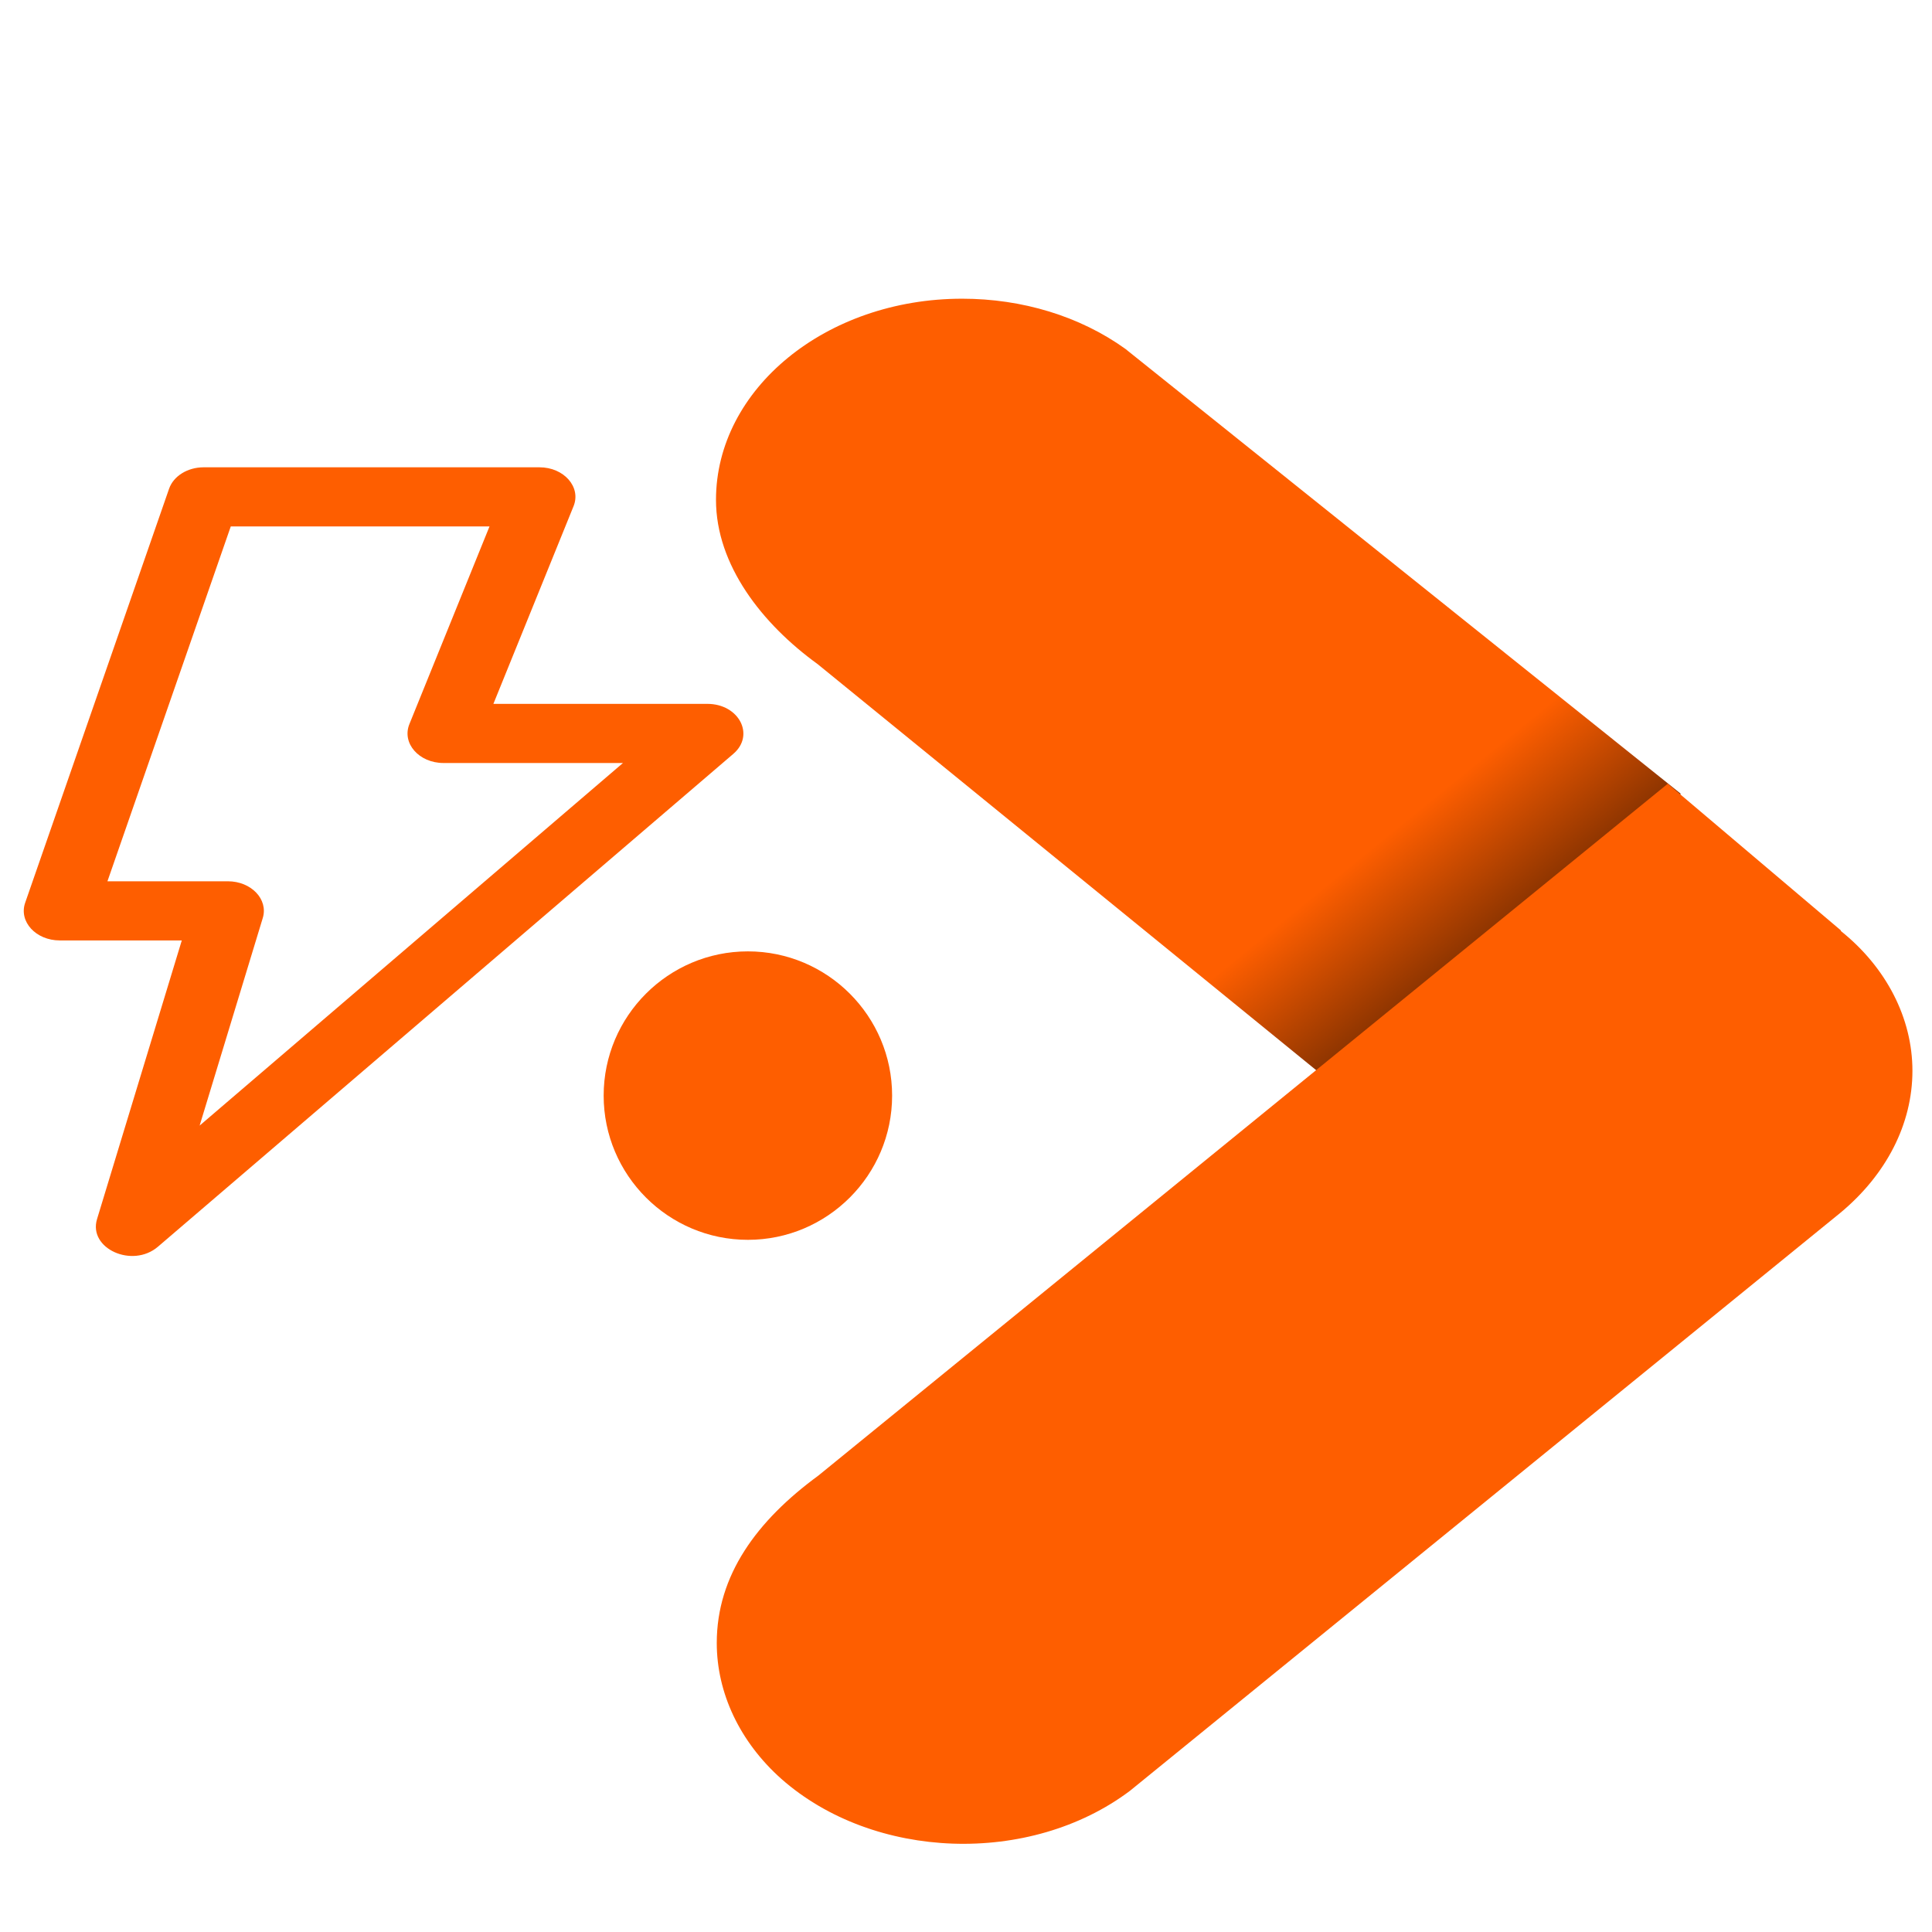
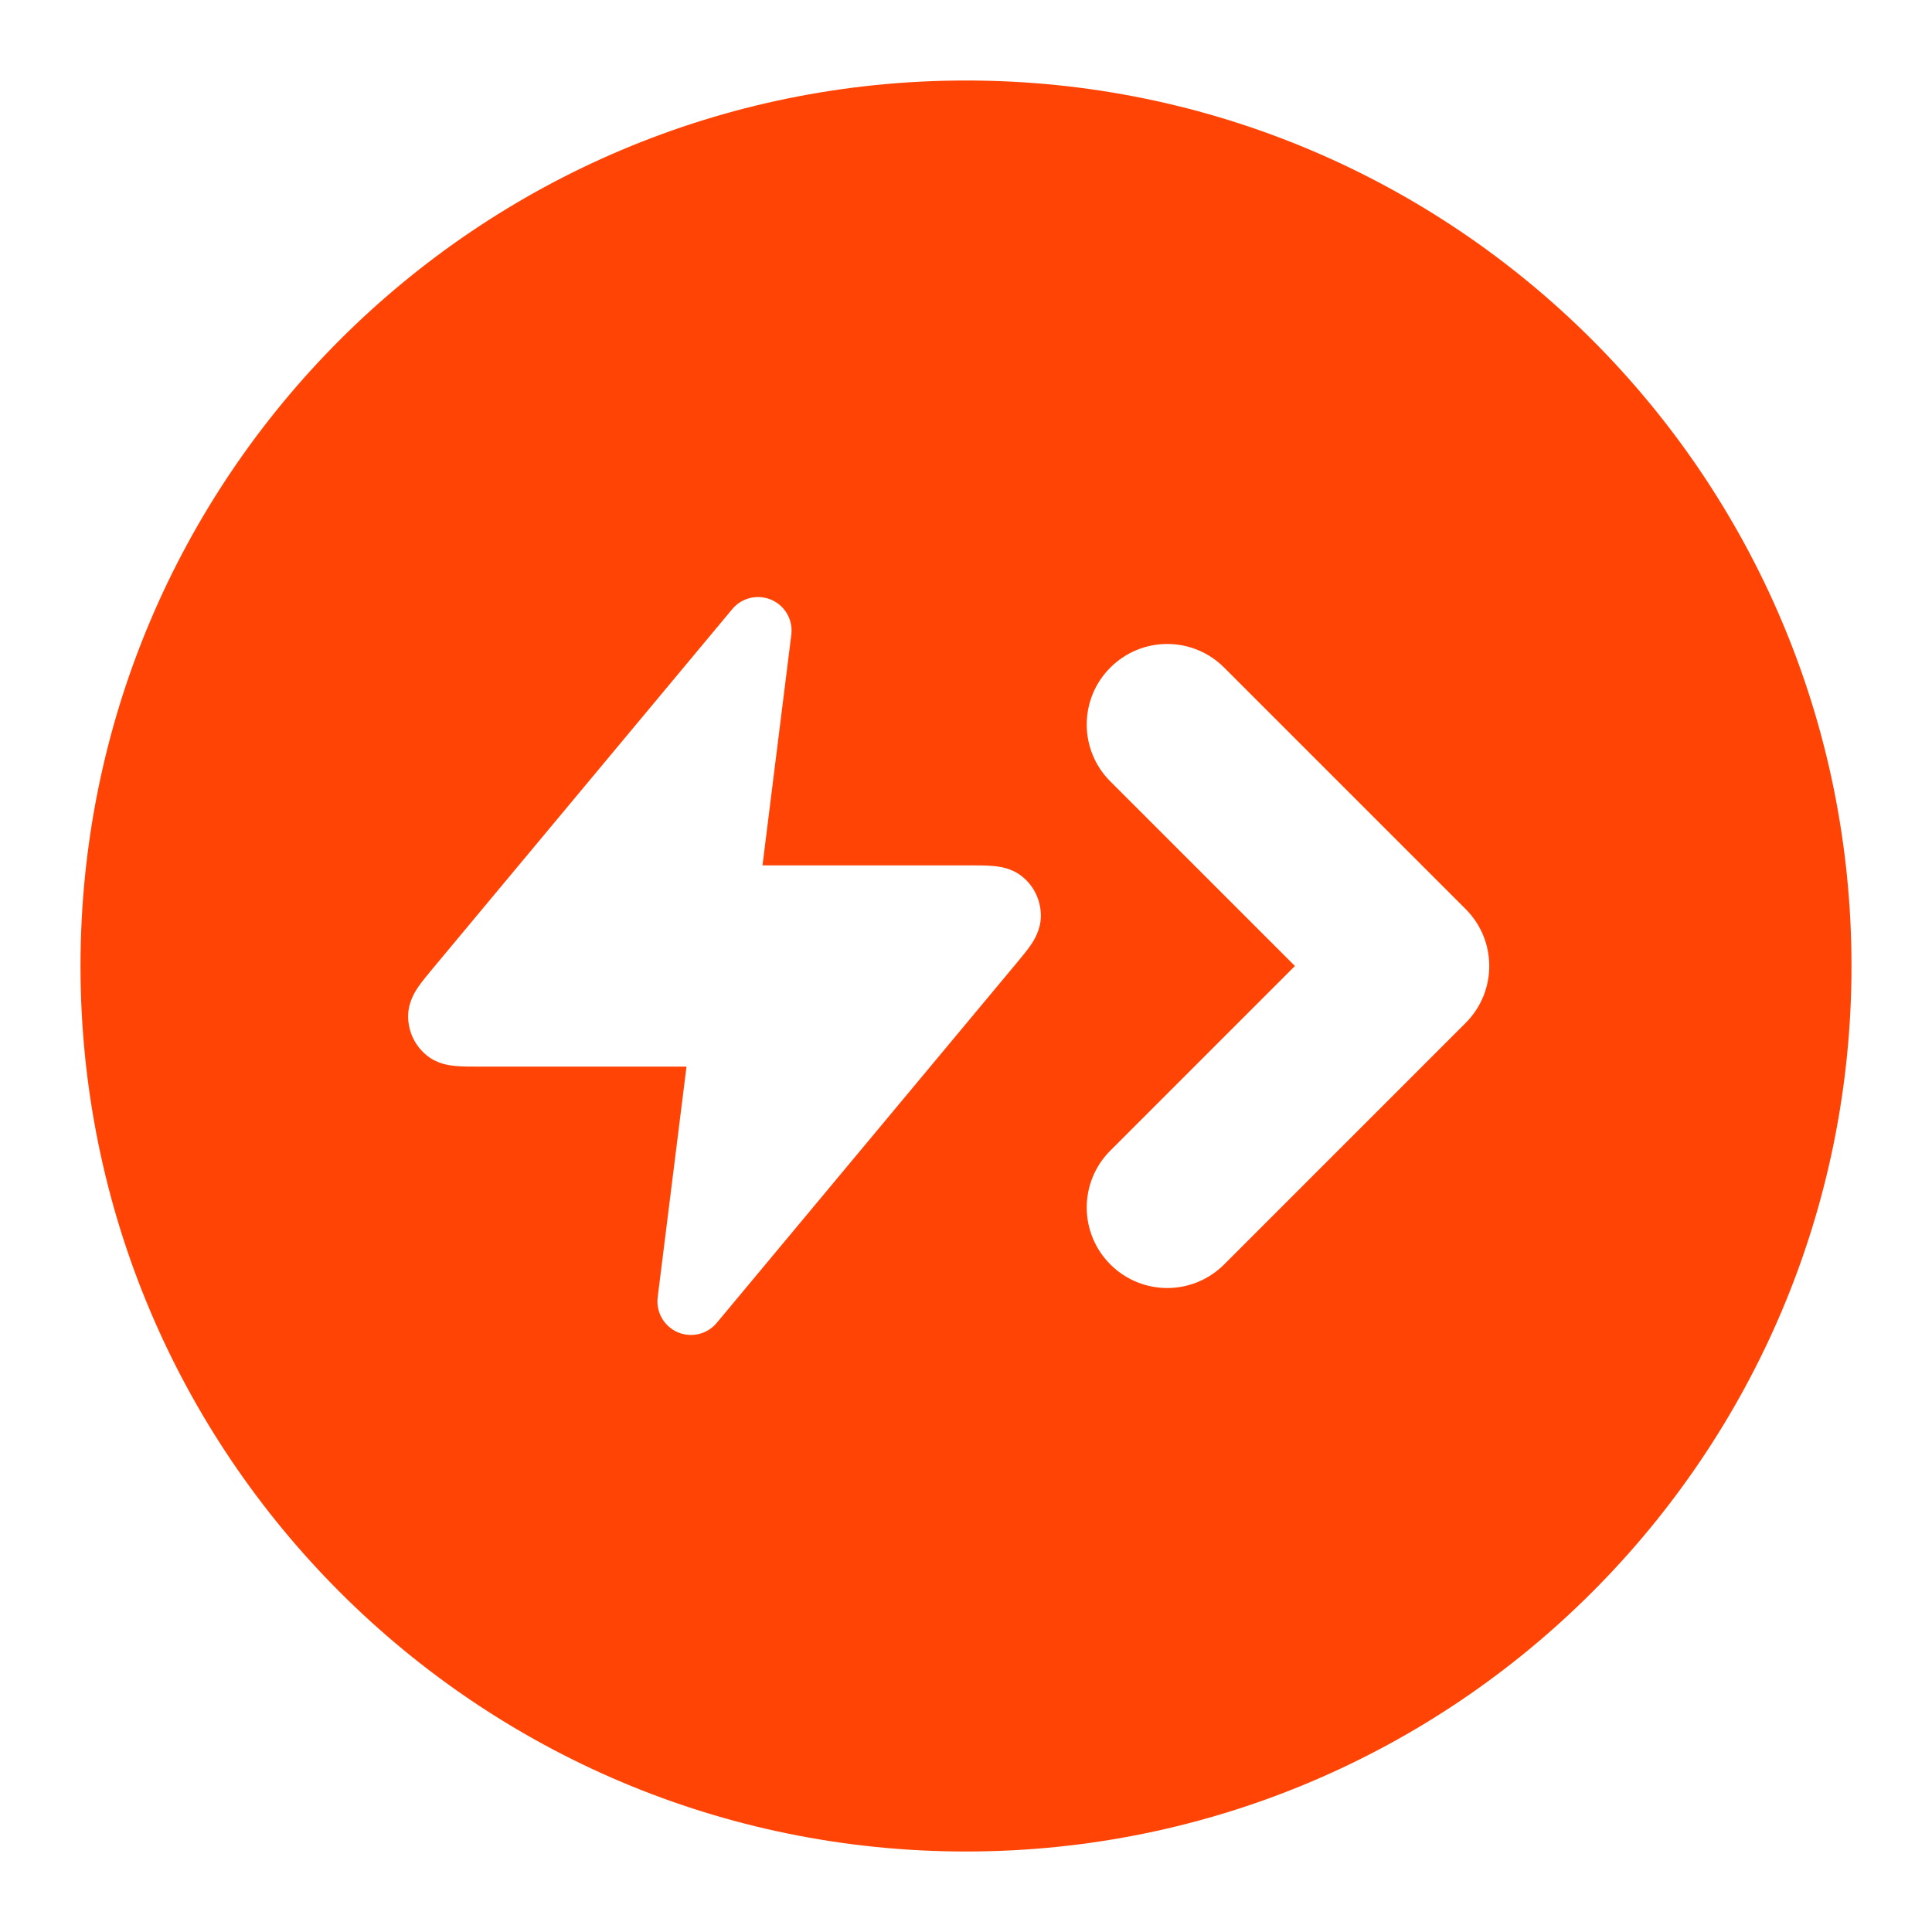
- <svg xmlns="http://www.w3.org/2000/svg" version="1.1" id="Layer_1" x="0px" y="0px" viewBox="0 0 430 430" style="enable-background:new 0 0 1666 430;" xml:space="preserve">
-   <defs id="defs74397">
-     <linearGradient id="Shape_bot_00000121241902988526533580000004407579460486918056_" gradientUnits="userSpaceOnUse" x1="405.471" y1="-4792.475" x2="281.561" y2="-4668.565" gradientTransform="matrix(1,0,0,-1,-20,-4590)">
-       <stop offset="0" style="stop-color:#3D1700" id="stop74372" />
-       <stop offset="0.2" style="stop-color:#FE5E00" id="stop74374" />
-       <stop offset="1" style="stop-color:#FE5E00" id="stop74376" />
-     </linearGradient>
-   </defs>
-   <style type="text/css" id="style74369">
- 	.st0{fill-rule:evenodd;clip-rule:evenodd;fill:#21252B;}
- 	.st1{fill-rule:evenodd;clip-rule:evenodd;fill:url(#Shape_bot_00000100352569534222870050000010098148881650178211_);}
- 	.st2{fill-rule:evenodd;clip-rule:evenodd;fill:#FE5E00;}
- 	.st3{fill-rule:evenodd;clip-rule:evenodd;fill:url(#Shape_bot-2_00000161604097883923061390000014671746944440283819_);}
- </style>
-   <g transform="matrix(0, -4.226881, 2.212389, 0, 223.6682, 214.3076)" style="" id="g1078" />
-   <g transform="matrix(10.67616,0,0,8.775241,-48.08684,86.45492)" id="g1082" style="fill:#fe5e00;fill-opacity:1">
-     <path d="M 8.294,14 6.527,21.068 C 6.34,21.814 7.263,22.324 7.796,21.769 L 19.791,9.269 C 20.249,8.793 19.911,8 19.25,8 h -4.46 l 1.671,-5.013 C 16.623,2.502 16.262,2 15.75,2 H 8.75 C 8.415,2 8.121,2.222 8.029,2.544 l -3,10.5 C 4.892,13.523 5.252,14 5.75,14 Z M 13.039,8.513 C 12.877,8.998 13.238,9.5 13.75,9.5 h 3.741 L 8.666,18.696 9.982,13.432 C 10.101,12.959 9.742,12.5 9.255,12.5 H 6.744 l 2.571,-9 h 5.394 z" style="fill:#fe5e00;fill-opacity:1" id="path1080" />
-   </g>
-   <path id="DOts_copy" class="st0" d="m 166.455,275.945 c -17.7,0 -32.1,-14.4 -32.1,-32.1 0,-17.7 14.4,-32.1 32.1,-32.1 17.7,0 32.1,14.4 32.1,32.1 v 0 c 0,17.7 -14.4,32.1 -32.1,32.1 z" style="clip-rule:evenodd;fill:#fe5e00;fill-opacity:1;fill-rule:evenodd" />
-   <g id="Right" transform="matrix(1.712462,0,0,1.394786,-309.6868,-61.28087)">
-     <linearGradient id="linearGradient1564" gradientUnits="userSpaceOnUse" x1="405.471" y1="-4792.475" x2="281.561" y2="-4668.565" gradientTransform="matrix(1,0,0,-1,-20,-4590)">
-       <stop offset="0" style="stop-color:#3D1700" id="stop1558" />
-       <stop offset="0.2" style="stop-color:#FE5E00" id="stop1560" />
-       <stop offset="1" style="stop-color:#FE5E00" id="stop1562" />
-     </linearGradient>
-     <path id="Shape_bot" style="clip-rule:evenodd;fill:url(#Shape_bot_00000121241902988526533580000004407579460486918056_);fill-rule:evenodd" d="m 399.3,170.6 -46.6,44.9 -65.6,-65.6 c -7.2,-6.4 -13.2,-15.8 -13.2,-26.2 0,-17.7 14.3,-32.1 32,-32.1 7.8,0 15.3,2.8 21.2,8 z" />
-     <path id="Shape_top" class="st2" d="m 429.4,214.8 c 0,8.5 -3.4,16.6 -9.4,22.7 l -92.3,92.2 c -13,12 -33.3,11.1 -45.3,-1.9 -5.4,-5.9 -8.4,-13.7 -8.4,-21.7 0,-10.8 5.2,-19.5 13.2,-26.7 L 397.6,169 l 22.5,23.4 v 0.1 c 5.9,5.8 9.3,13.9 9.3,22.3 z" />
-   </g>
+ <svg xmlns="http://www.w3.org/2000/svg" width="24" height="24" viewBox="0 0 24 24" fill="none">
+   <path d="M12 1C18.075 1 23 5.925 23 12C23 18.075 18.075 23 12 23C5.925 23 1 18.075 1 12C1 5.925 5.925 1 12 1ZM9.583 7.451C9.413 7.378 9.215 7.424 9.097 7.566L5.376 12.031C5.312 12.108 5.247 12.186 5.199 12.255C5.154 12.32 5.073 12.448 5.07 12.615C5.067 12.807 5.152 12.991 5.302 13.111C5.432 13.217 5.582 13.235 5.661 13.242C5.744 13.25 5.846 13.25 5.946 13.25H8.528L8.17 16.115C8.147 16.299 8.248 16.475 8.417 16.549C8.587 16.622 8.785 16.576 8.903 16.434L12.624 11.969C12.688 11.892 12.753 11.814 12.801 11.745C12.846 11.68 12.927 11.552 12.93 11.385C12.933 11.193 12.848 11.009 12.698 10.889C12.568 10.783 12.418 10.765 12.339 10.758C12.256 10.75 12.154 10.75 12.054 10.75H9.472L9.83 7.885C9.853 7.701 9.752 7.525 9.583 7.451ZM15.207 8.293C14.816 7.902 14.184 7.902 13.793 8.293C13.402 8.683 13.402 9.317 13.793 9.707L16.086 12L13.793 14.293C13.402 14.684 13.402 15.316 13.793 15.707C14.184 16.098 14.816 16.098 15.207 15.707L18.207 12.707C18.598 12.316 18.598 11.684 18.207 11.293L15.207 8.293Z" fill="#FF4405" />
</svg>
